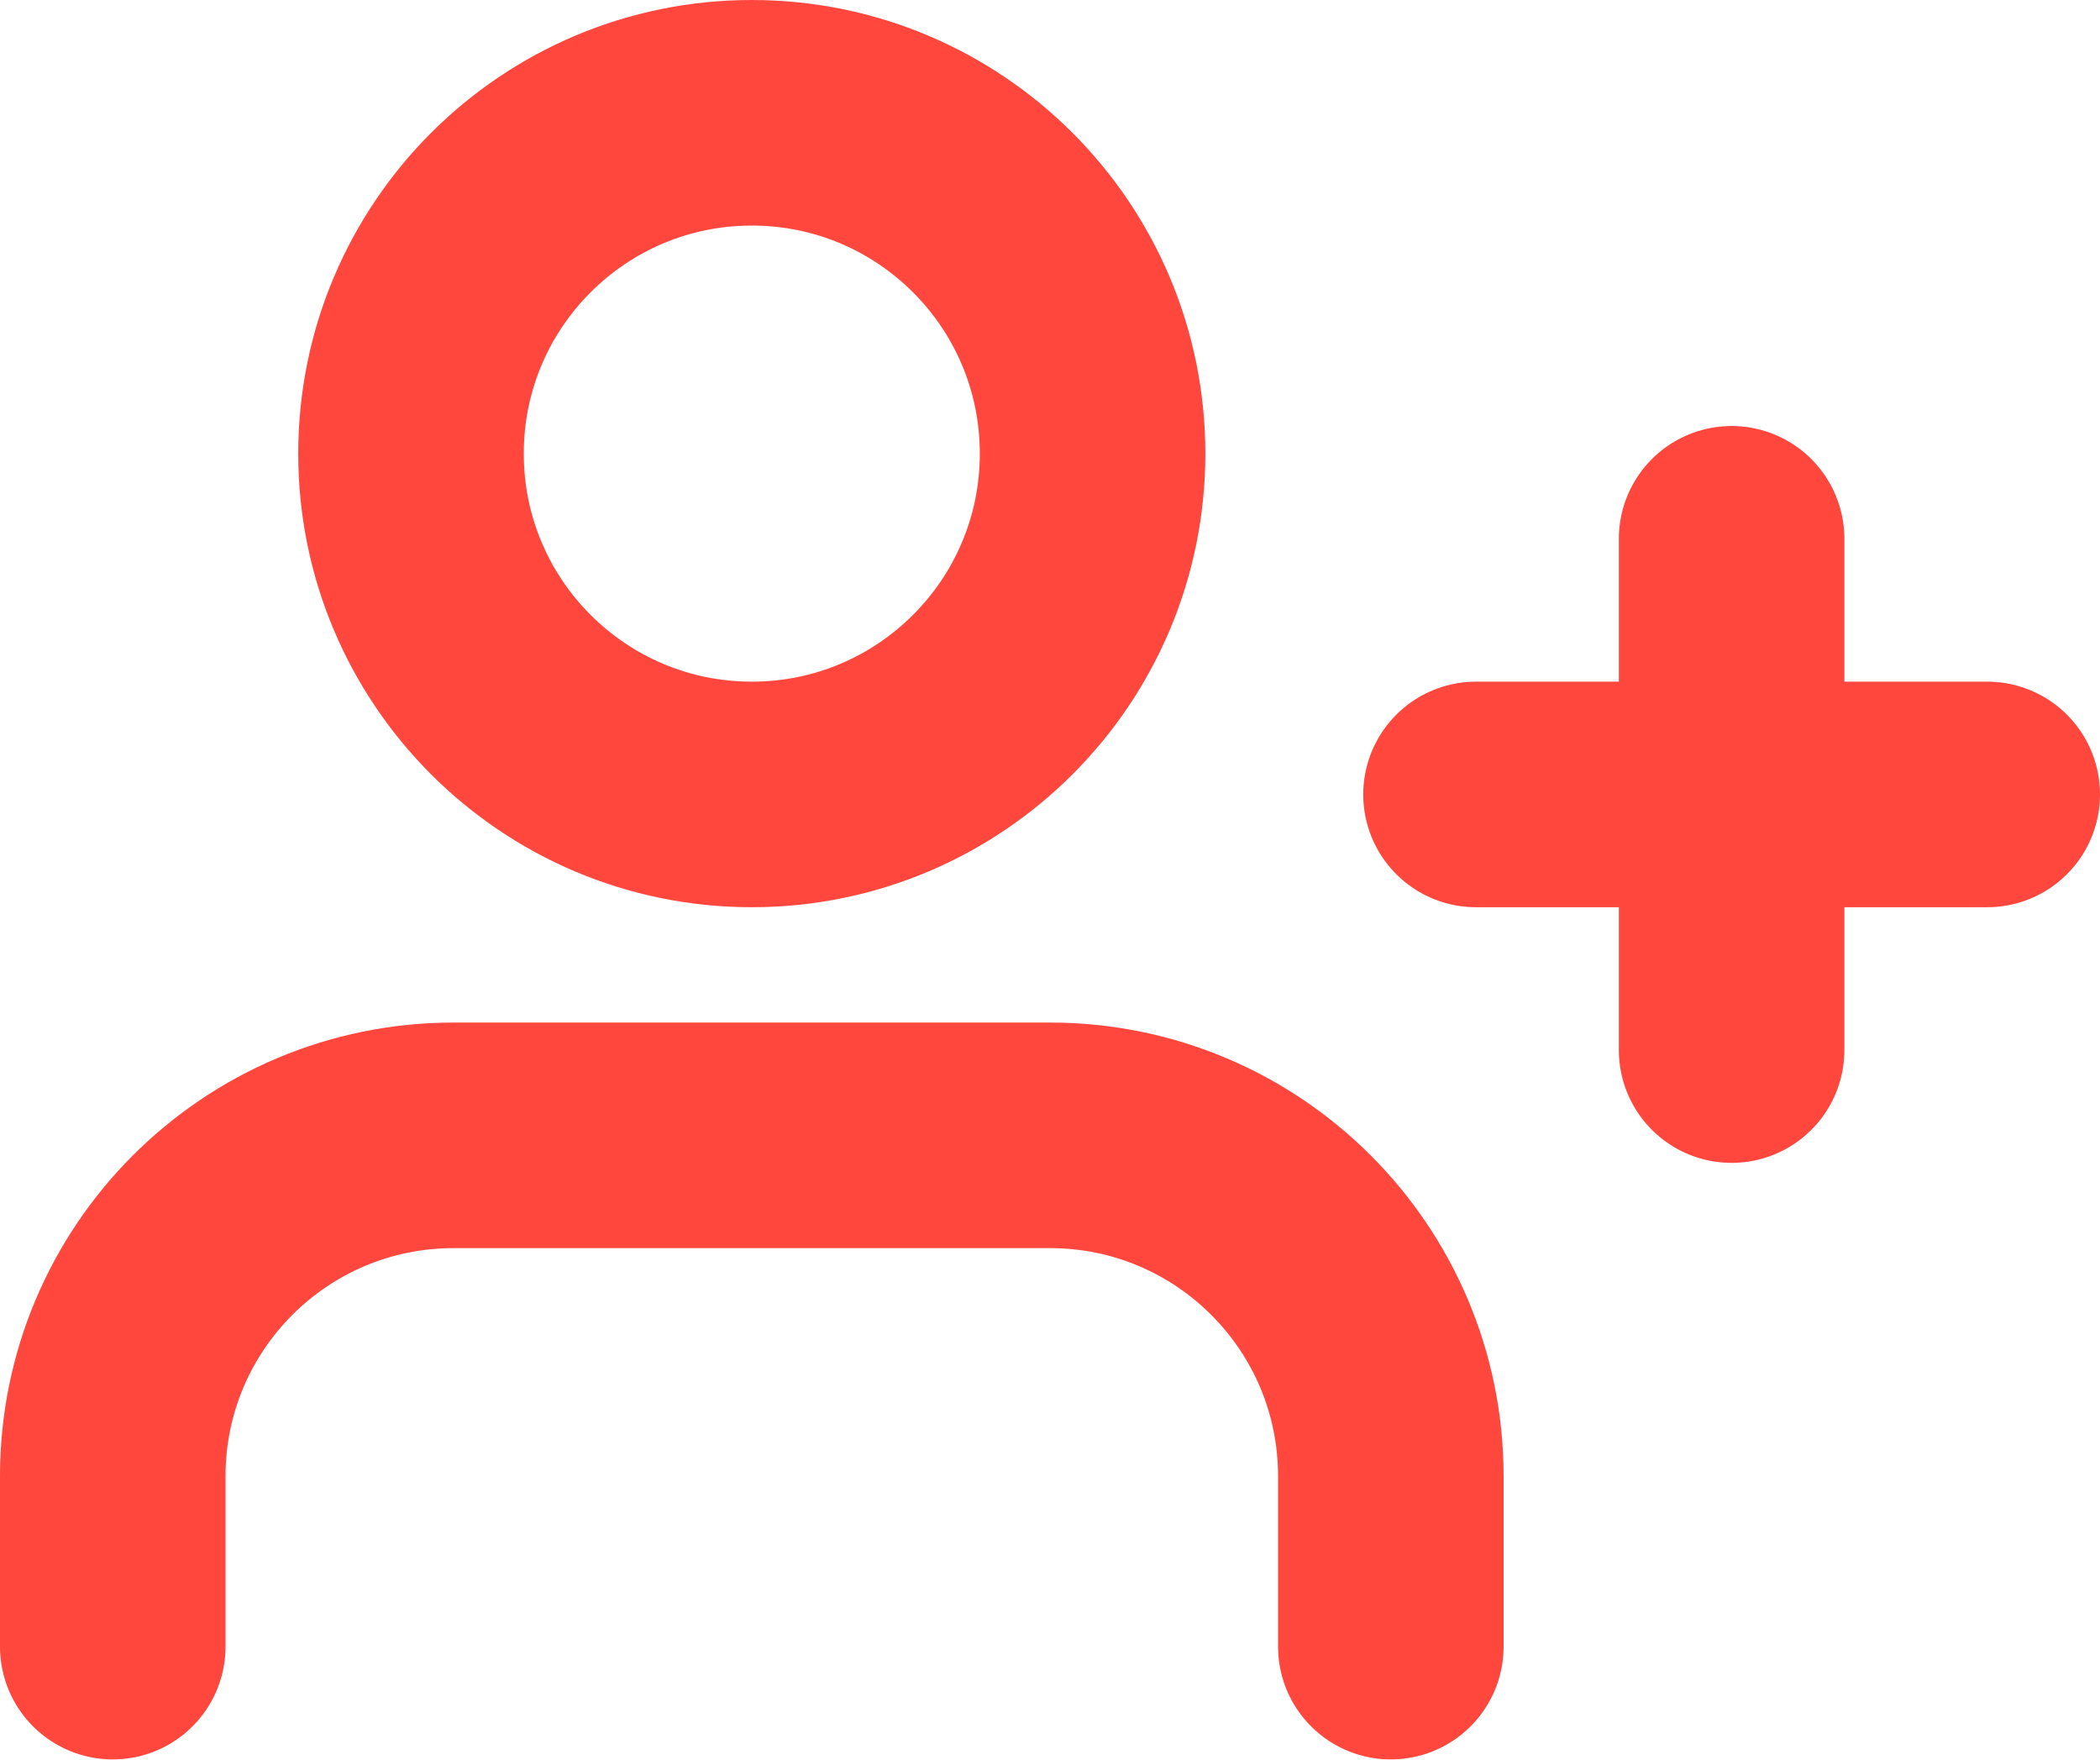
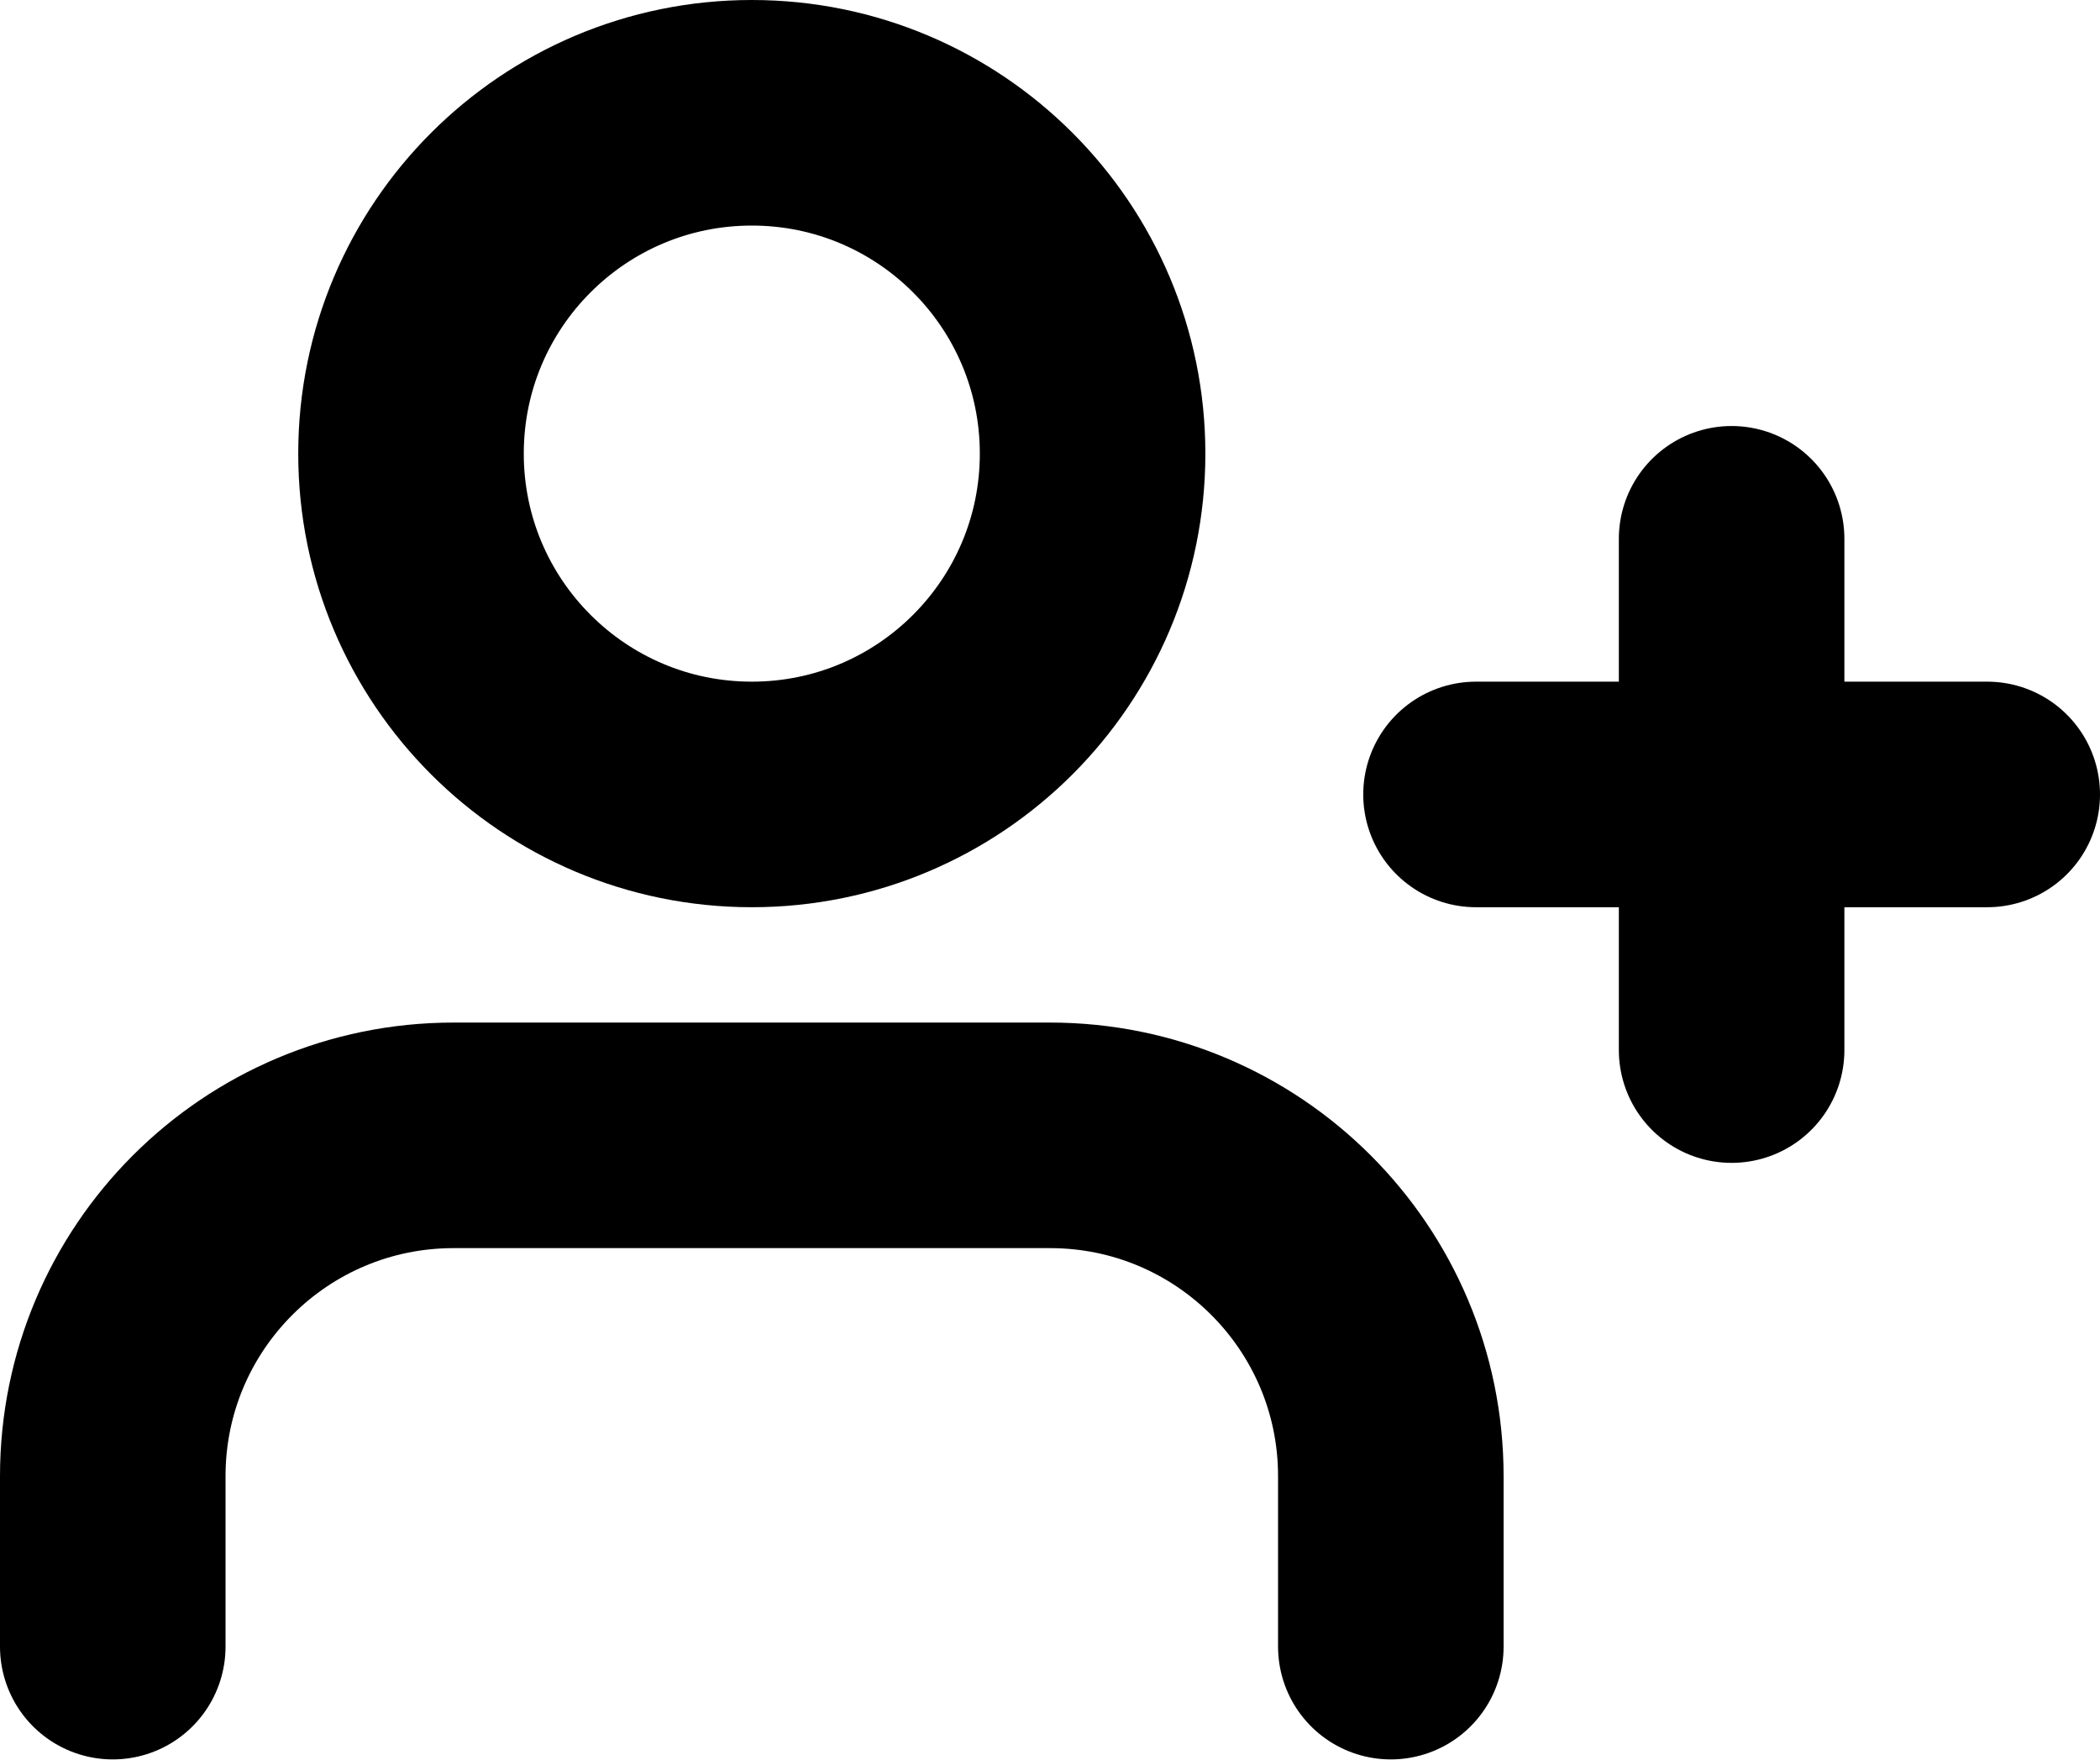
<svg xmlns="http://www.w3.org/2000/svg" width="1rem" height="1rem" viewBox="0 0 27.933 23.398">
  <g id="Icon_feather-user-plus" data-name="Icon feather-user-plus" transform="translate(0 -3)">
-     <path id="Path_11206" data-name="Path 11206" d="M18.5,29.3V27.033A4.533,4.533,0,0,0,13.966,22.5H6.033A4.533,4.533,0,0,0,1.5,27.033V29.3" transform="translate(0 -4.4)" fill="none" stroke="#ff473e" stroke-linecap="round" stroke-linejoin="round" stroke-width="3" />
-     <path id="Path_11207" data-name="Path 11207" d="M15.816,9.033A4.533,4.533,0,1,1,11.283,4.5a4.533,4.533,0,0,1,4.533,4.533Z" transform="translate(-1.283)" fill="none" stroke="#ff473e" stroke-linecap="round" stroke-linejoin="round" stroke-width="3" />
-     <path id="Path_11208" data-name="Path 11208" d="M30,12v6.8" transform="translate(-6.967 -1.834)" fill="none" stroke="#ff473e" stroke-linecap="round" stroke-linejoin="round" stroke-width="3" />
-     <path id="Path_11209" data-name="Path 11209" d="M32.3,16.5H25.5" transform="translate(-5.867 -2.934)" fill="none" stroke="#ff473e" stroke-linecap="round" stroke-linejoin="round" stroke-width="3" />
+     <path id="Path_11206" data-name="Path 11206" d="M18.5,29.3V27.033A4.533,4.533,0,0,0,13.966,22.5H6.033A4.533,4.533,0,0,0,1.5,27.033V29.3" transform="translate(0 -4.4)" fill="none" stroke="currentColor" stroke-linecap="round" stroke-linejoin="round" stroke-width="3" />
+     <path id="Path_11207" data-name="Path 11207" d="M15.816,9.033A4.533,4.533,0,1,1,11.283,4.5a4.533,4.533,0,0,1,4.533,4.533Z" transform="translate(-1.283)" fill="none" stroke="currentColor" stroke-linecap="round" stroke-linejoin="round" stroke-width="3" />
+     <path id="Path_11208" data-name="Path 11208" d="M30,12v6.8" transform="translate(-6.967 -1.834)" fill="none" stroke="currentColor" stroke-linecap="round" stroke-linejoin="round" stroke-width="3" />
+     <path id="Path_11209" data-name="Path 11209" d="M32.3,16.5H25.5" transform="translate(-5.867 -2.934)" fill="none" stroke="currentColor" stroke-linecap="round" stroke-linejoin="round" stroke-width="3" />
  </g>
</svg>
